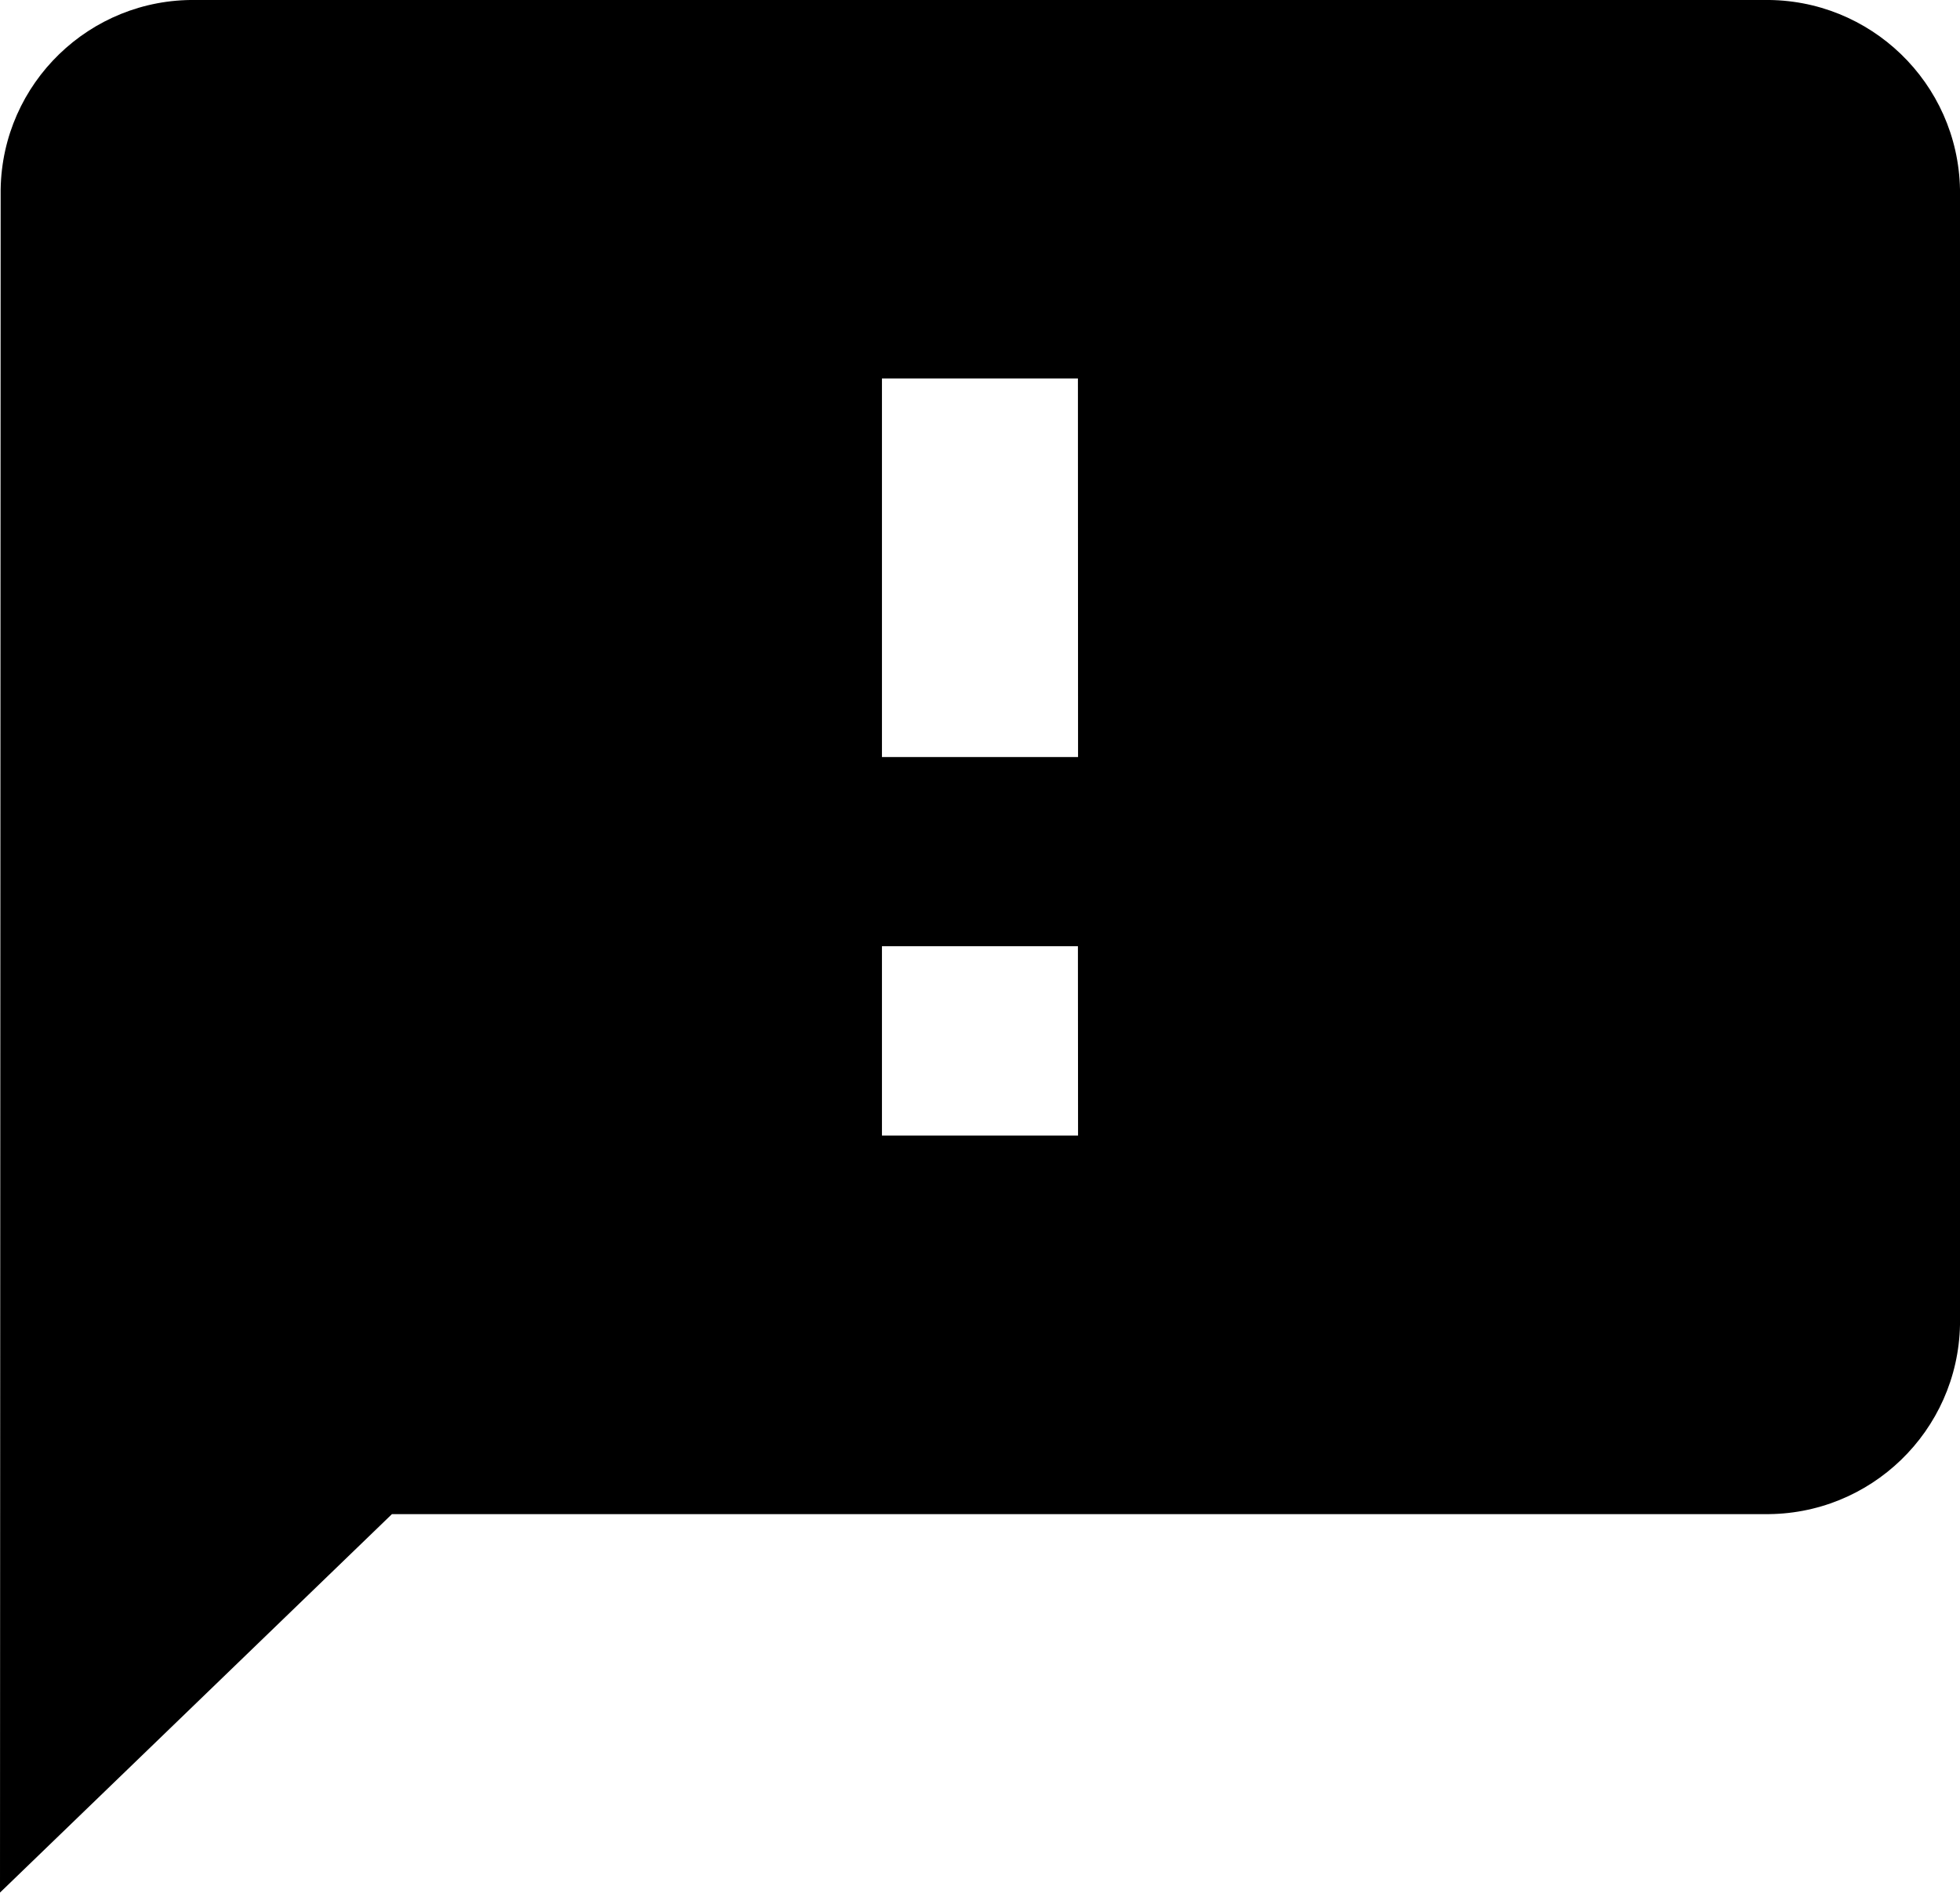
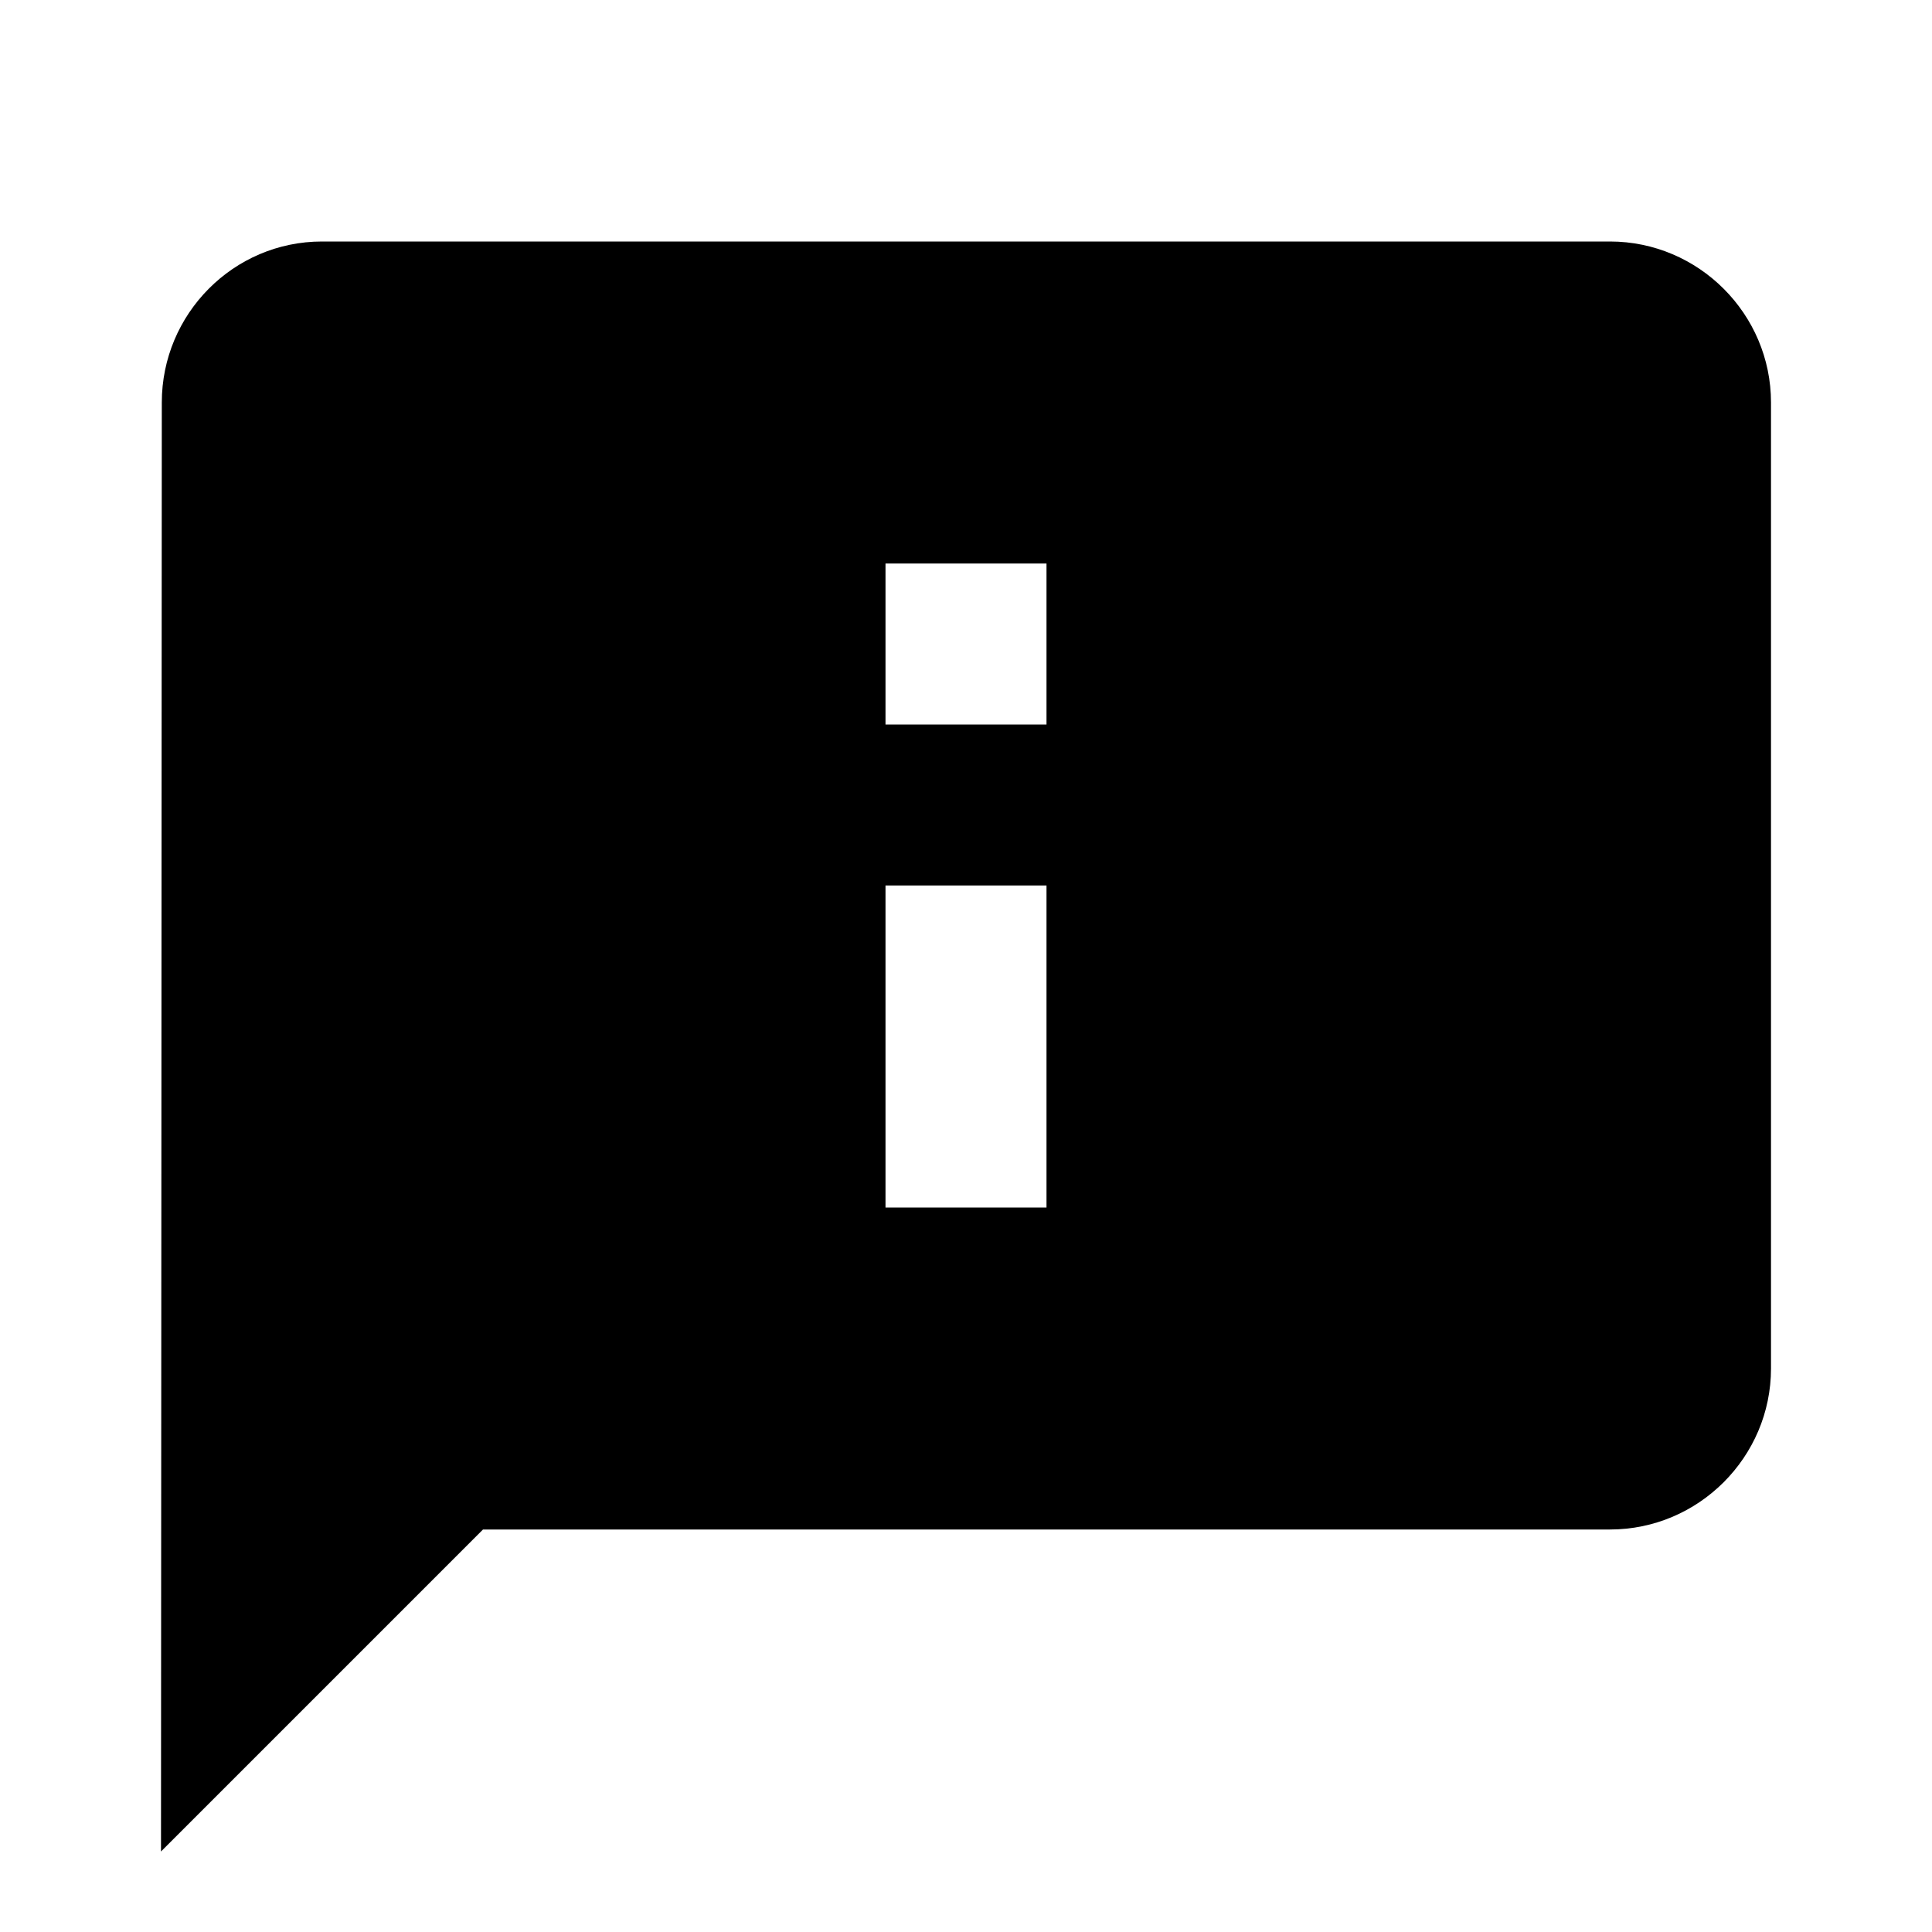
- <svg xmlns="http://www.w3.org/2000/svg" width="15.052" height="14.537" viewBox="0 0 15.052 14.537">
-   <path id="Icon_material-feedback" data-name="Icon material-feedback" d="M16.547,3H4.505a1.478,1.478,0,0,0-1.5,1.454L3,17.537l3.01-2.907H16.547a1.484,1.484,0,0,0,1.505-1.454V4.454A1.484,1.484,0,0,0,16.547,3Zm-5.268,8.722H9.773V10.268h1.505Zm0-2.907H9.773V5.907h1.505Z" transform="translate(-3 -3)" />
+ <svg xmlns="http://www.w3.org/2000/svg" fill="#000000" viewBox="0 0 24 24" width="480px" height="480px">
+   <path d="M20,3H4C2.9,3,2.01,3.9,2.01,5L2,23l4-4h14c1.1,0,2-0.9,2-2V5C22,3.9,21.1,3,20,3z M11,7h2v2h-2V7z M11,11h2v4h-2V11z" />
</svg>
